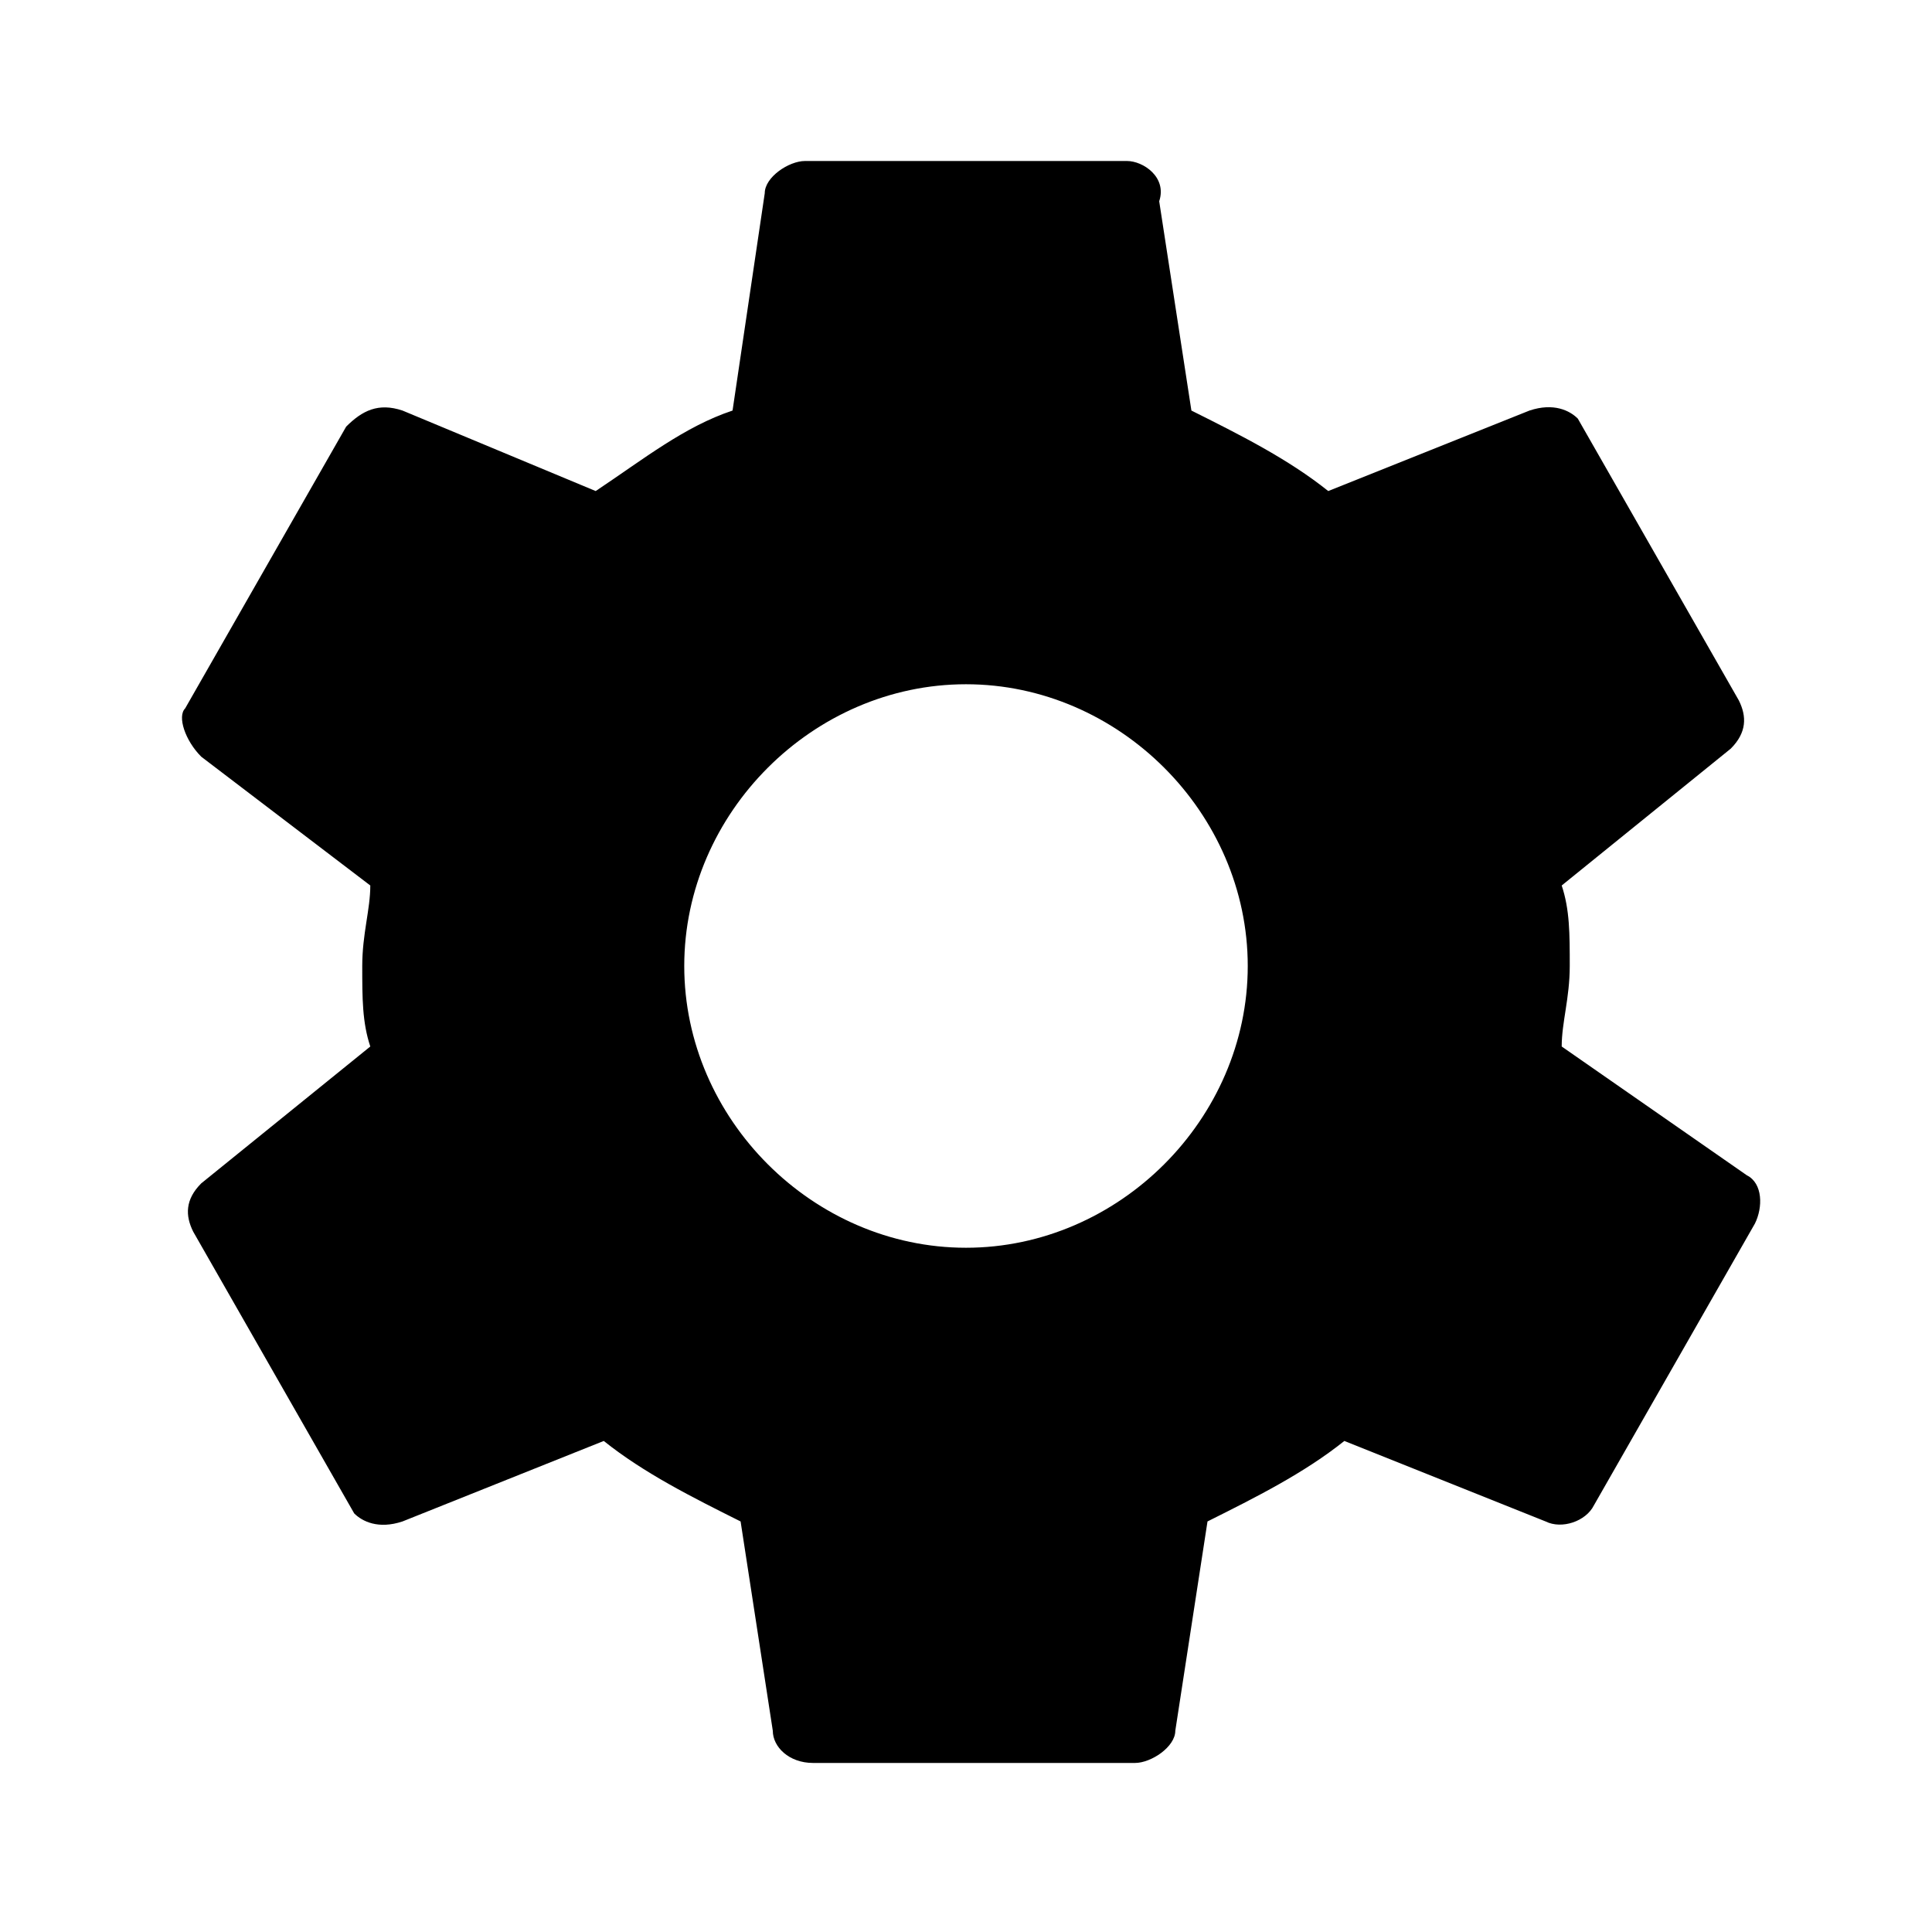
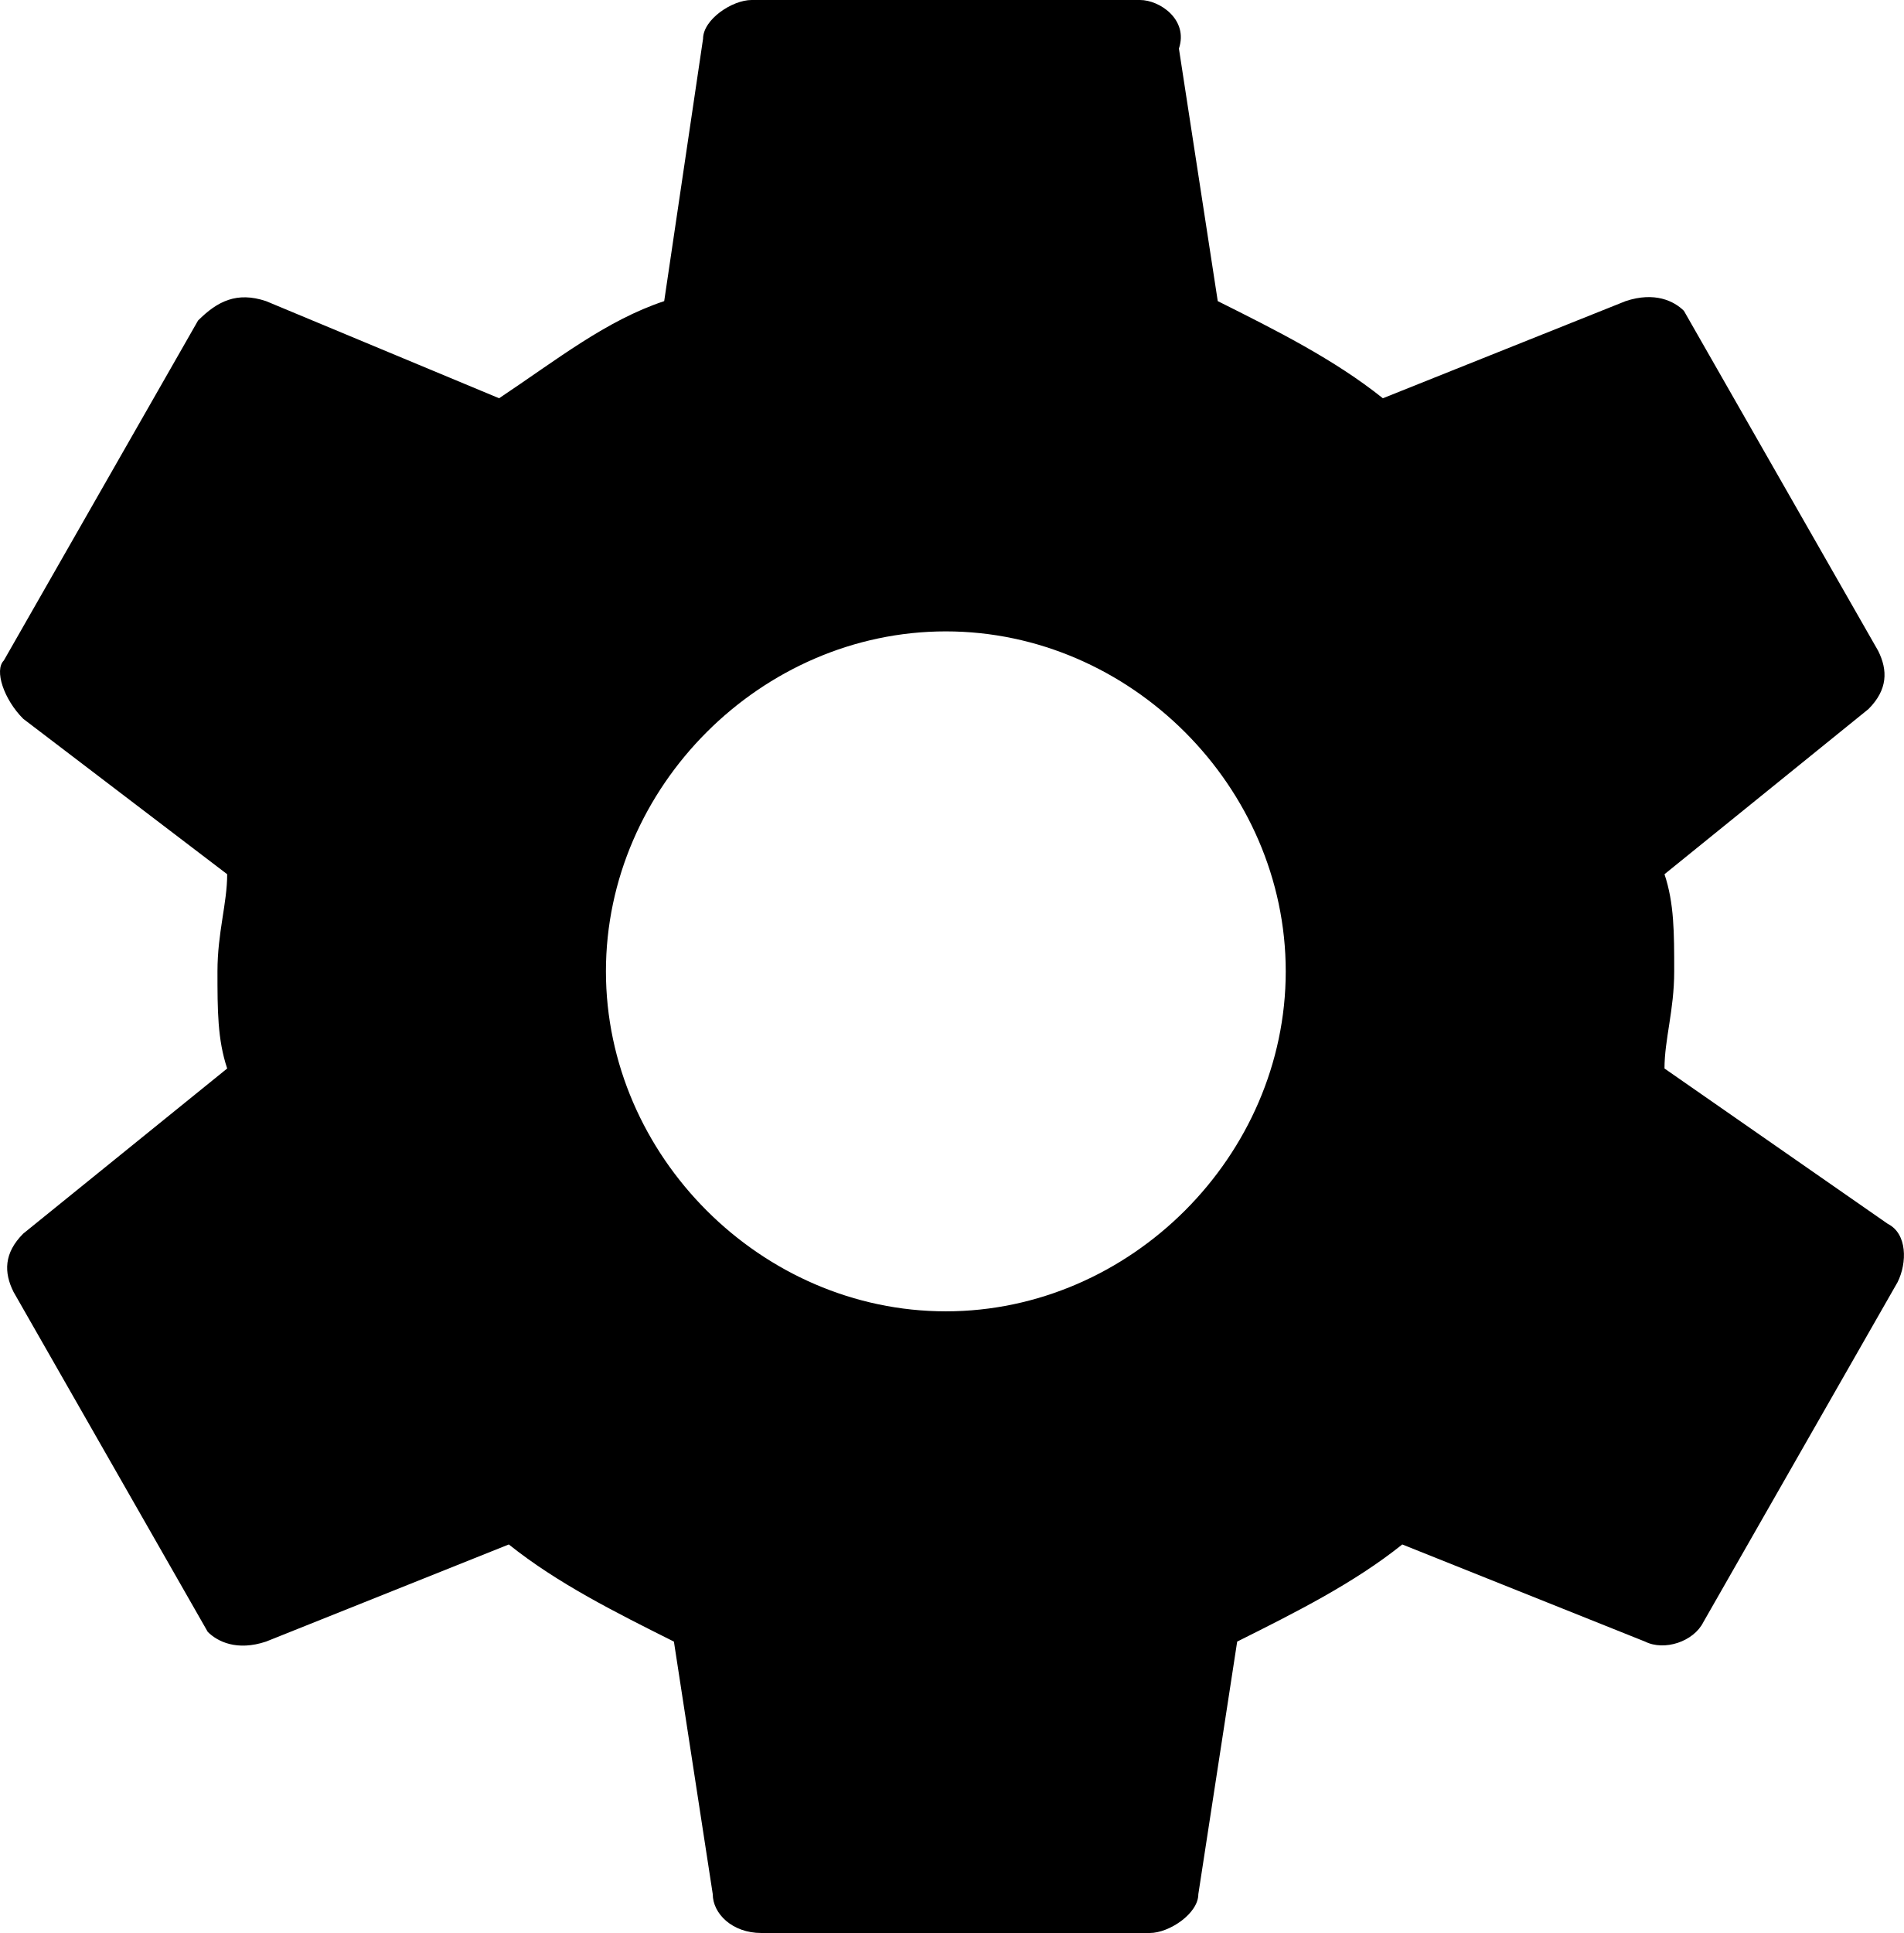
- <svg xmlns="http://www.w3.org/2000/svg" viewBox="0 0 24 24" style="pointer-events: none; display: block;">
+ <svg xmlns="http://www.w3.org/2000/svg" version="1.1" id="Ebene_1" x="0px" y="0px" width="490.124px" height="497.5px" viewBox="156.519 50 490.124 497.5" enable-background="new 156.519 50 490.124 497.5" xml:space="preserve">
  <g id="settings">
-     <path d="M19.4,13c0-0.3,0.1-0.6,0.1-1s0-0.7-0.1-1l2.1-1.7c0.2-0.2,0.2-0.4,0.1-0.6l-2-3.5C19.5,5.1,19.3,5,19,5.1l-2.5,1c-0.5-0.4-1.1-0.7-1.7-1l-0.4-2.6C14.5,2.2,14.2,2,14,2h-4C9.8,2,9.5,2.2,9.5,2.4L9.1,5.1C8.5,5.3,8,5.7,7.4,6.1L5,5.1C4.7,5,4.5,5.1,4.3,5.3l-2,3.5C2.2,8.9,2.3,9.2,2.5,9.4L4.6,11c0,0.3-0.1,0.6-0.1,1s0,0.7,0.1,1l-2.1,1.7c-0.2,0.2-0.2,0.4-0.1,0.6l2,3.5C4.5,18.9,4.7,19,5,18.9l2.5-1c0.5,0.4,1.1,0.7,1.7,1l0.4,2.6c0,0.2,0.2,0.4,0.5,0.4h4c0.2,0,0.5-0.2,0.5-0.4l0.4-2.6c0.6-0.3,1.2-0.6,1.7-1l2.5,1c0.2,0.1,0.5,0,0.6-0.2l2-3.5c0.1-0.2,0.1-0.5-0.1-0.6L19.4,13z M12,15.5c-1.9,0-3.5-1.6-3.5-3.5s1.6-3.5,3.5-3.5s3.5,1.6,3.5,3.5S13.9,15.5,12,15.5z" />
+     <path d="M585,325c0-7.5,2.5-15,2.5-25s0-17.5-2.5-25l52.5-42.5c5-5,5-10,2.5-15L590,130c-2.5-2.5-7.5-5-15-2.5l-62.5,25   c-12.5-10-27.5-17.5-42.5-25l-10-65c2.5-7.5-5-12.5-10-12.5H350c-5,0-12.5,5-12.5,10l-10,67.5c-15,5-27.5,15-42.5,25l-60-25   c-7.5-2.5-12.5,0-17.5,5l-50,87.5c-2.5,2.5,0,10,5,15l52.5,40c0,7.5-2.5,15-2.5,25s0,17.5,2.5,25l-52.5,42.5c-5,5-5,10-2.5,15   l50,87.5c2.5,2.5,7.5,5,15,2.5l62.5-25c12.5,10,27.5,17.5,42.5,25l10,65c0,5,5,10,12.5,10h100c5,0,12.5-5,12.5-10l10-65   c15-7.5,30-15,42.5-25l62.5,25c5,2.5,12.5,0,15-5l50-87.5c2.5-5,2.5-12.5-2.5-15L585,325z M400,387.5c-47.5,0-87.5-40-87.5-87.5   s40-87.5,87.5-87.5s87.5,40,87.5,87.5S447.5,387.5,400,387.5z" />
  </g>
</svg>
